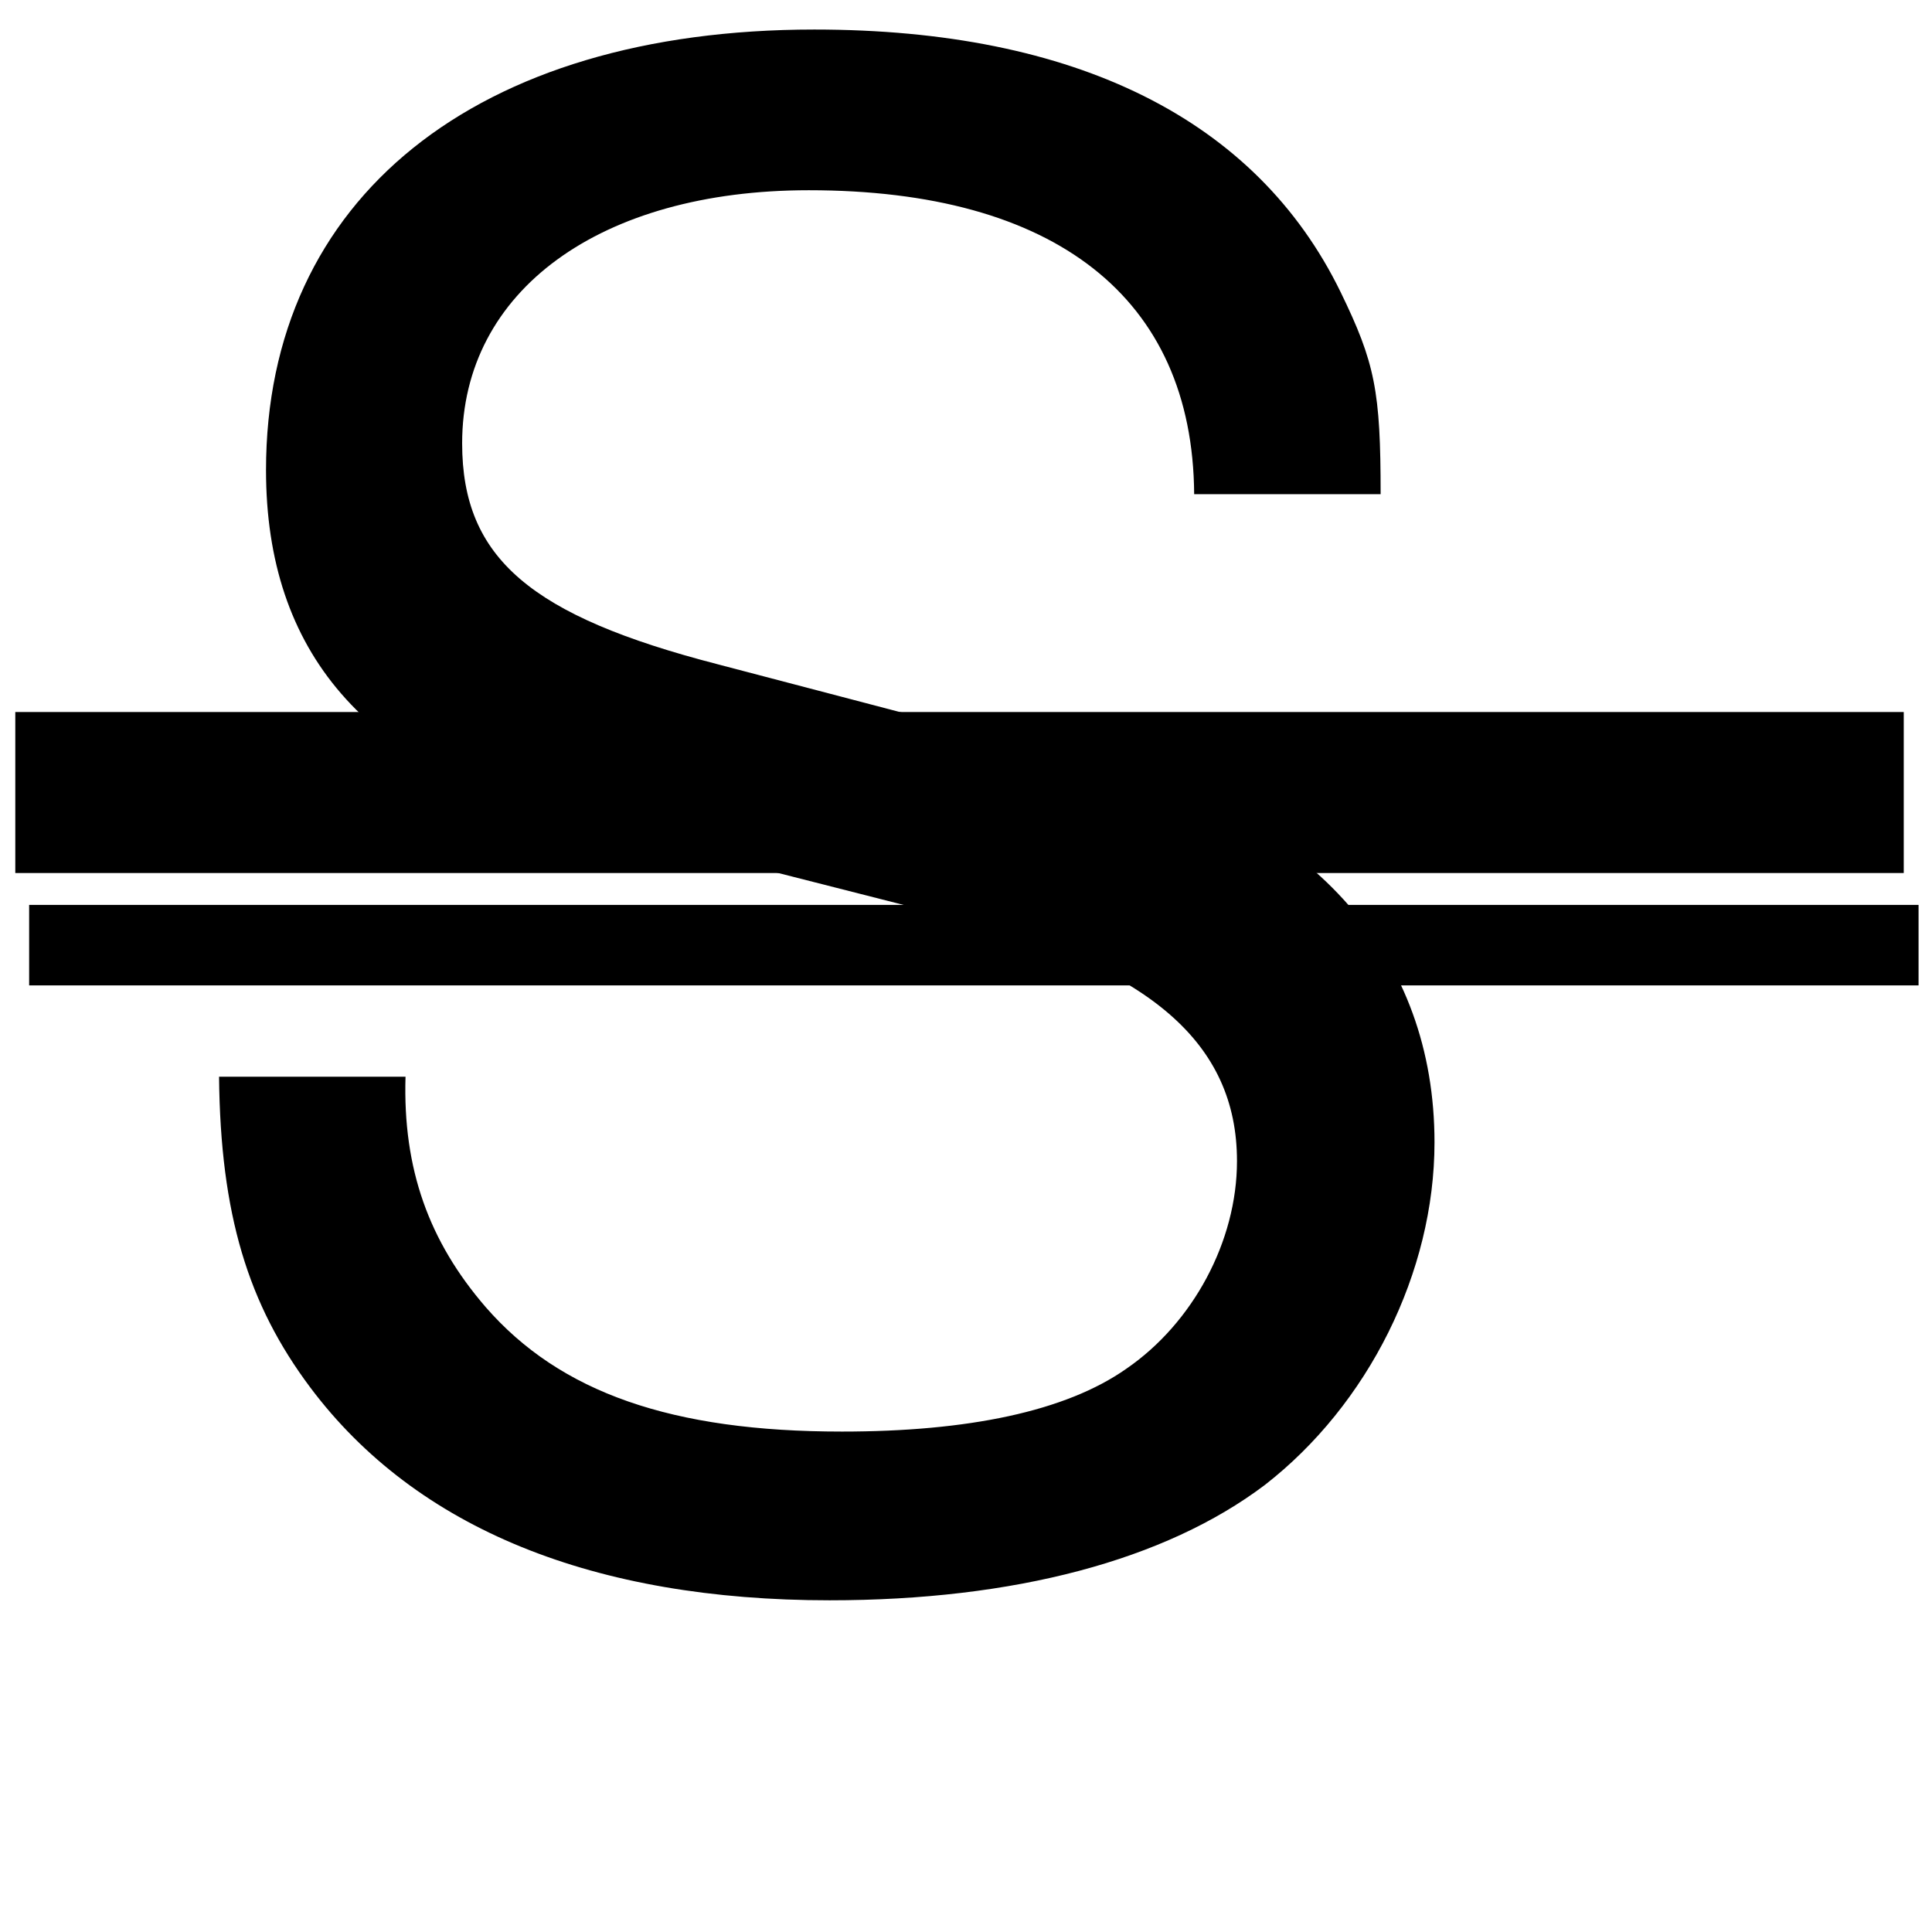
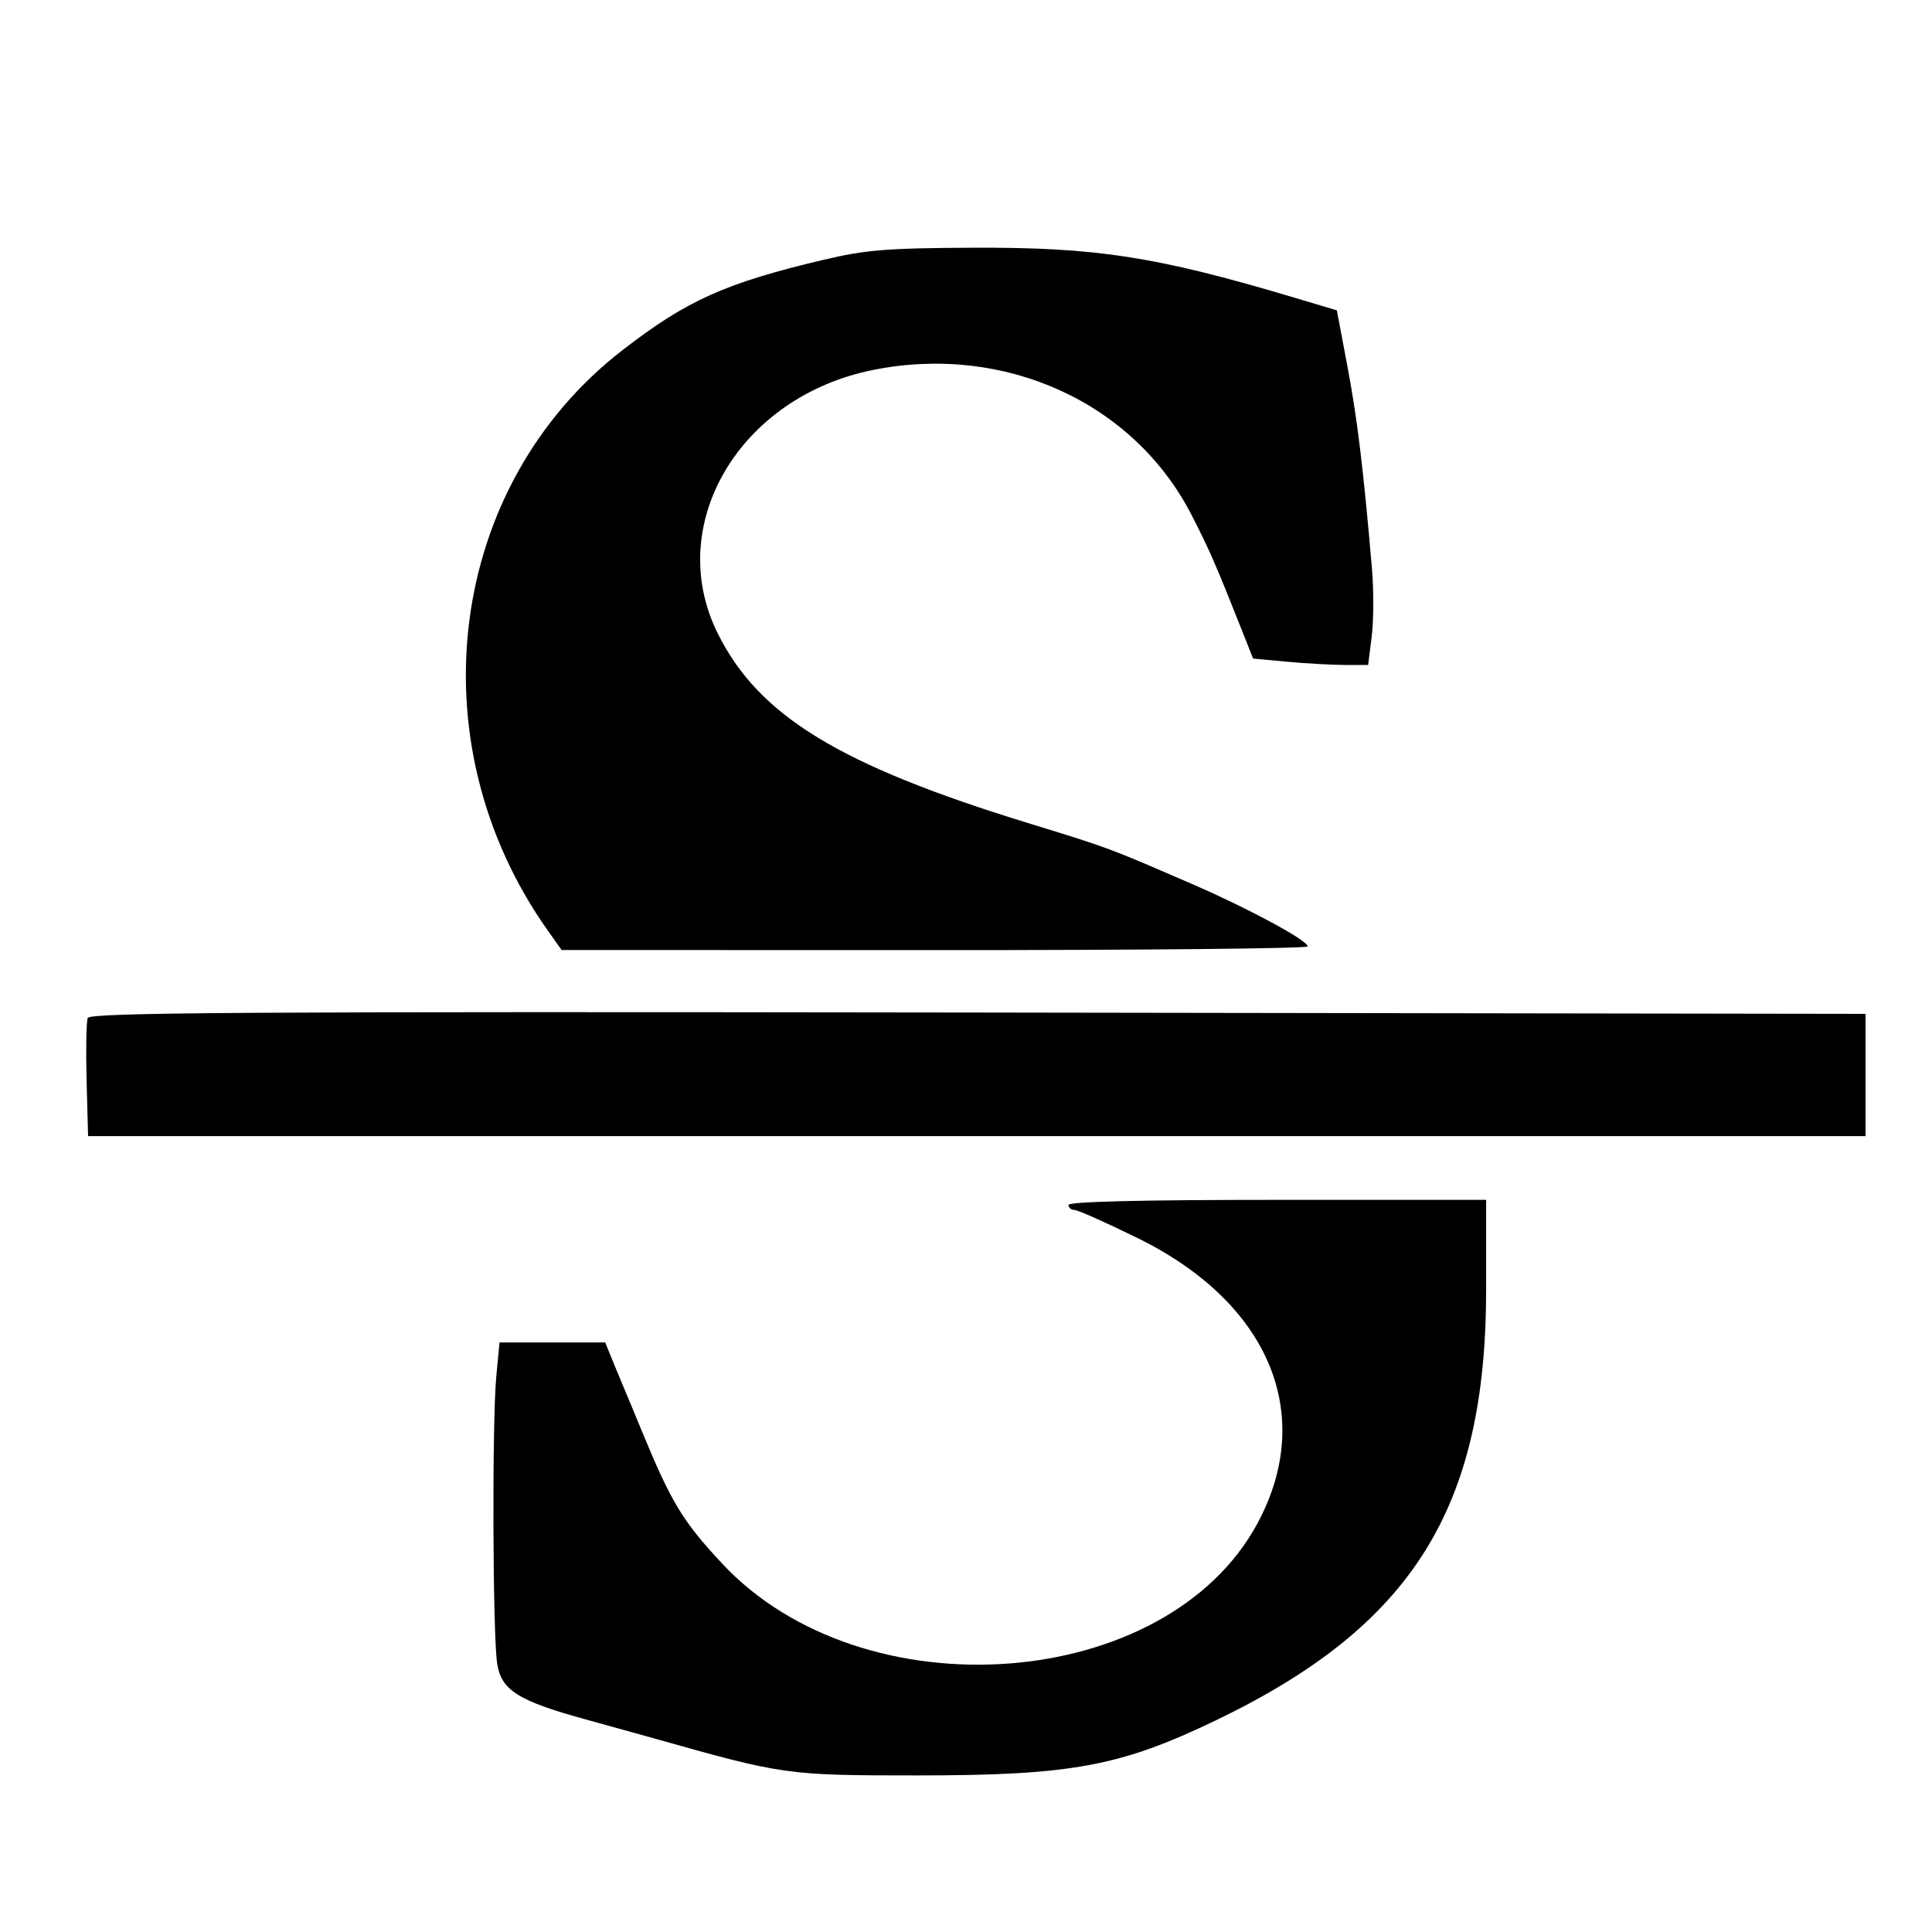
- <svg width="24" height="24">
-   <g fill="currentColor" fillRule="evenodd">
-     <text fill="currentColor" transform="matrix(1.098085,0,0,1.064622,-0.06693949,0.1049249) " text-anchor="start" font-family="Helvetica, Arial, sans-serif" font-size="24" id="svg_1" y="18.027" x="1.382" stroke-width="0">S</text>
-     <line fill="currentColor" stroke="currentColor" id="svg_3" y2="11.741" x2="23.833" y1="11.741" x1="0.362" />
-     <line fill="currentColor" stroke="currentColor" stroke-width="2" id="svg_5" y2="9.845" x2="23.649" y1="9.845" x1="0.19" />
+ <svg xmlns="http://www.w3.org/2000/svg" width="22" height="22">
+   <g stroke="null">
+     <rect x="-1" y="-1" width="24" height="24" id="canvas_background" fill="none" stroke="null" />
+   </g>
+   <g stroke="null">
+     <g stroke="null" id="svgg">
+       <path stroke="null" id="path0" d="m9.379,2.958c-1.125,0.267 -1.555,0.461 -2.288,1.027c-1.996,1.542 -2.374,4.461 -0.856,6.607l0.16,0.226l4.248,0.001c2.336,0.001 4.248,-0.018 4.248,-0.042c-0.001,-0.069 -0.67,-0.43 -1.304,-0.705c-0.986,-0.427 -0.945,-0.412 -1.885,-0.701c-2.144,-0.659 -3.063,-1.22 -3.529,-2.158c-0.616,-1.238 0.249,-2.7 1.777,-3.002c1.495,-0.296 2.959,0.372 3.617,1.65c0.2,0.388 0.283,0.58 0.573,1.312l0.129,0.326l0.384,0.036c0.211,0.02 0.506,0.036 0.655,0.037l0.271,0l0.041,-0.325c0.022,-0.179 0.024,-0.525 0.003,-0.768c-0.097,-1.135 -0.167,-1.71 -0.279,-2.303l-0.121,-0.642l-0.499,-0.149c-1.563,-0.466 -2.247,-0.571 -3.659,-0.564c-0.962,0.004 -1.214,0.025 -1.684,0.137m-8.382,8.634c-0.016,0.042 -0.022,0.362 -0.013,0.711l0.017,0.634l10.12,0l10.12,0l0,-0.696l0,-0.696l-10.107,-0.015c-8.317,-0.012 -10.113,-0.001 -10.137,0.062m11.168,2.128c0,0.032 0.031,0.058 0.068,0.058c0.038,0 0.363,0.145 0.723,0.322c1.494,0.735 2.028,2.007 1.362,3.245c-1.036,1.926 -4.494,2.184 -6.101,0.455c-0.451,-0.484 -0.577,-0.695 -0.92,-1.528c-0.072,-0.175 -0.164,-0.397 -0.205,-0.493c-0.04,-0.096 -0.102,-0.246 -0.138,-0.333l-0.064,-0.159l-0.602,0l-0.602,0l-0.037,0.391c-0.048,0.509 -0.041,2.925 0.01,3.262c0.046,0.308 0.237,0.428 1.025,0.644c0.255,0.07 0.594,0.164 0.754,0.209c1.479,0.418 1.518,0.424 3,0.424c1.761,0 2.314,-0.102 3.409,-0.629c2.235,-1.075 3.074,-2.415 3.074,-4.906l0,-1.019l-2.378,0c-1.547,0 -2.378,0.02 -2.378,0.058" fill="currentColor" fill-rule="evenodd" />
+     </g>
  </g>
</svg>
